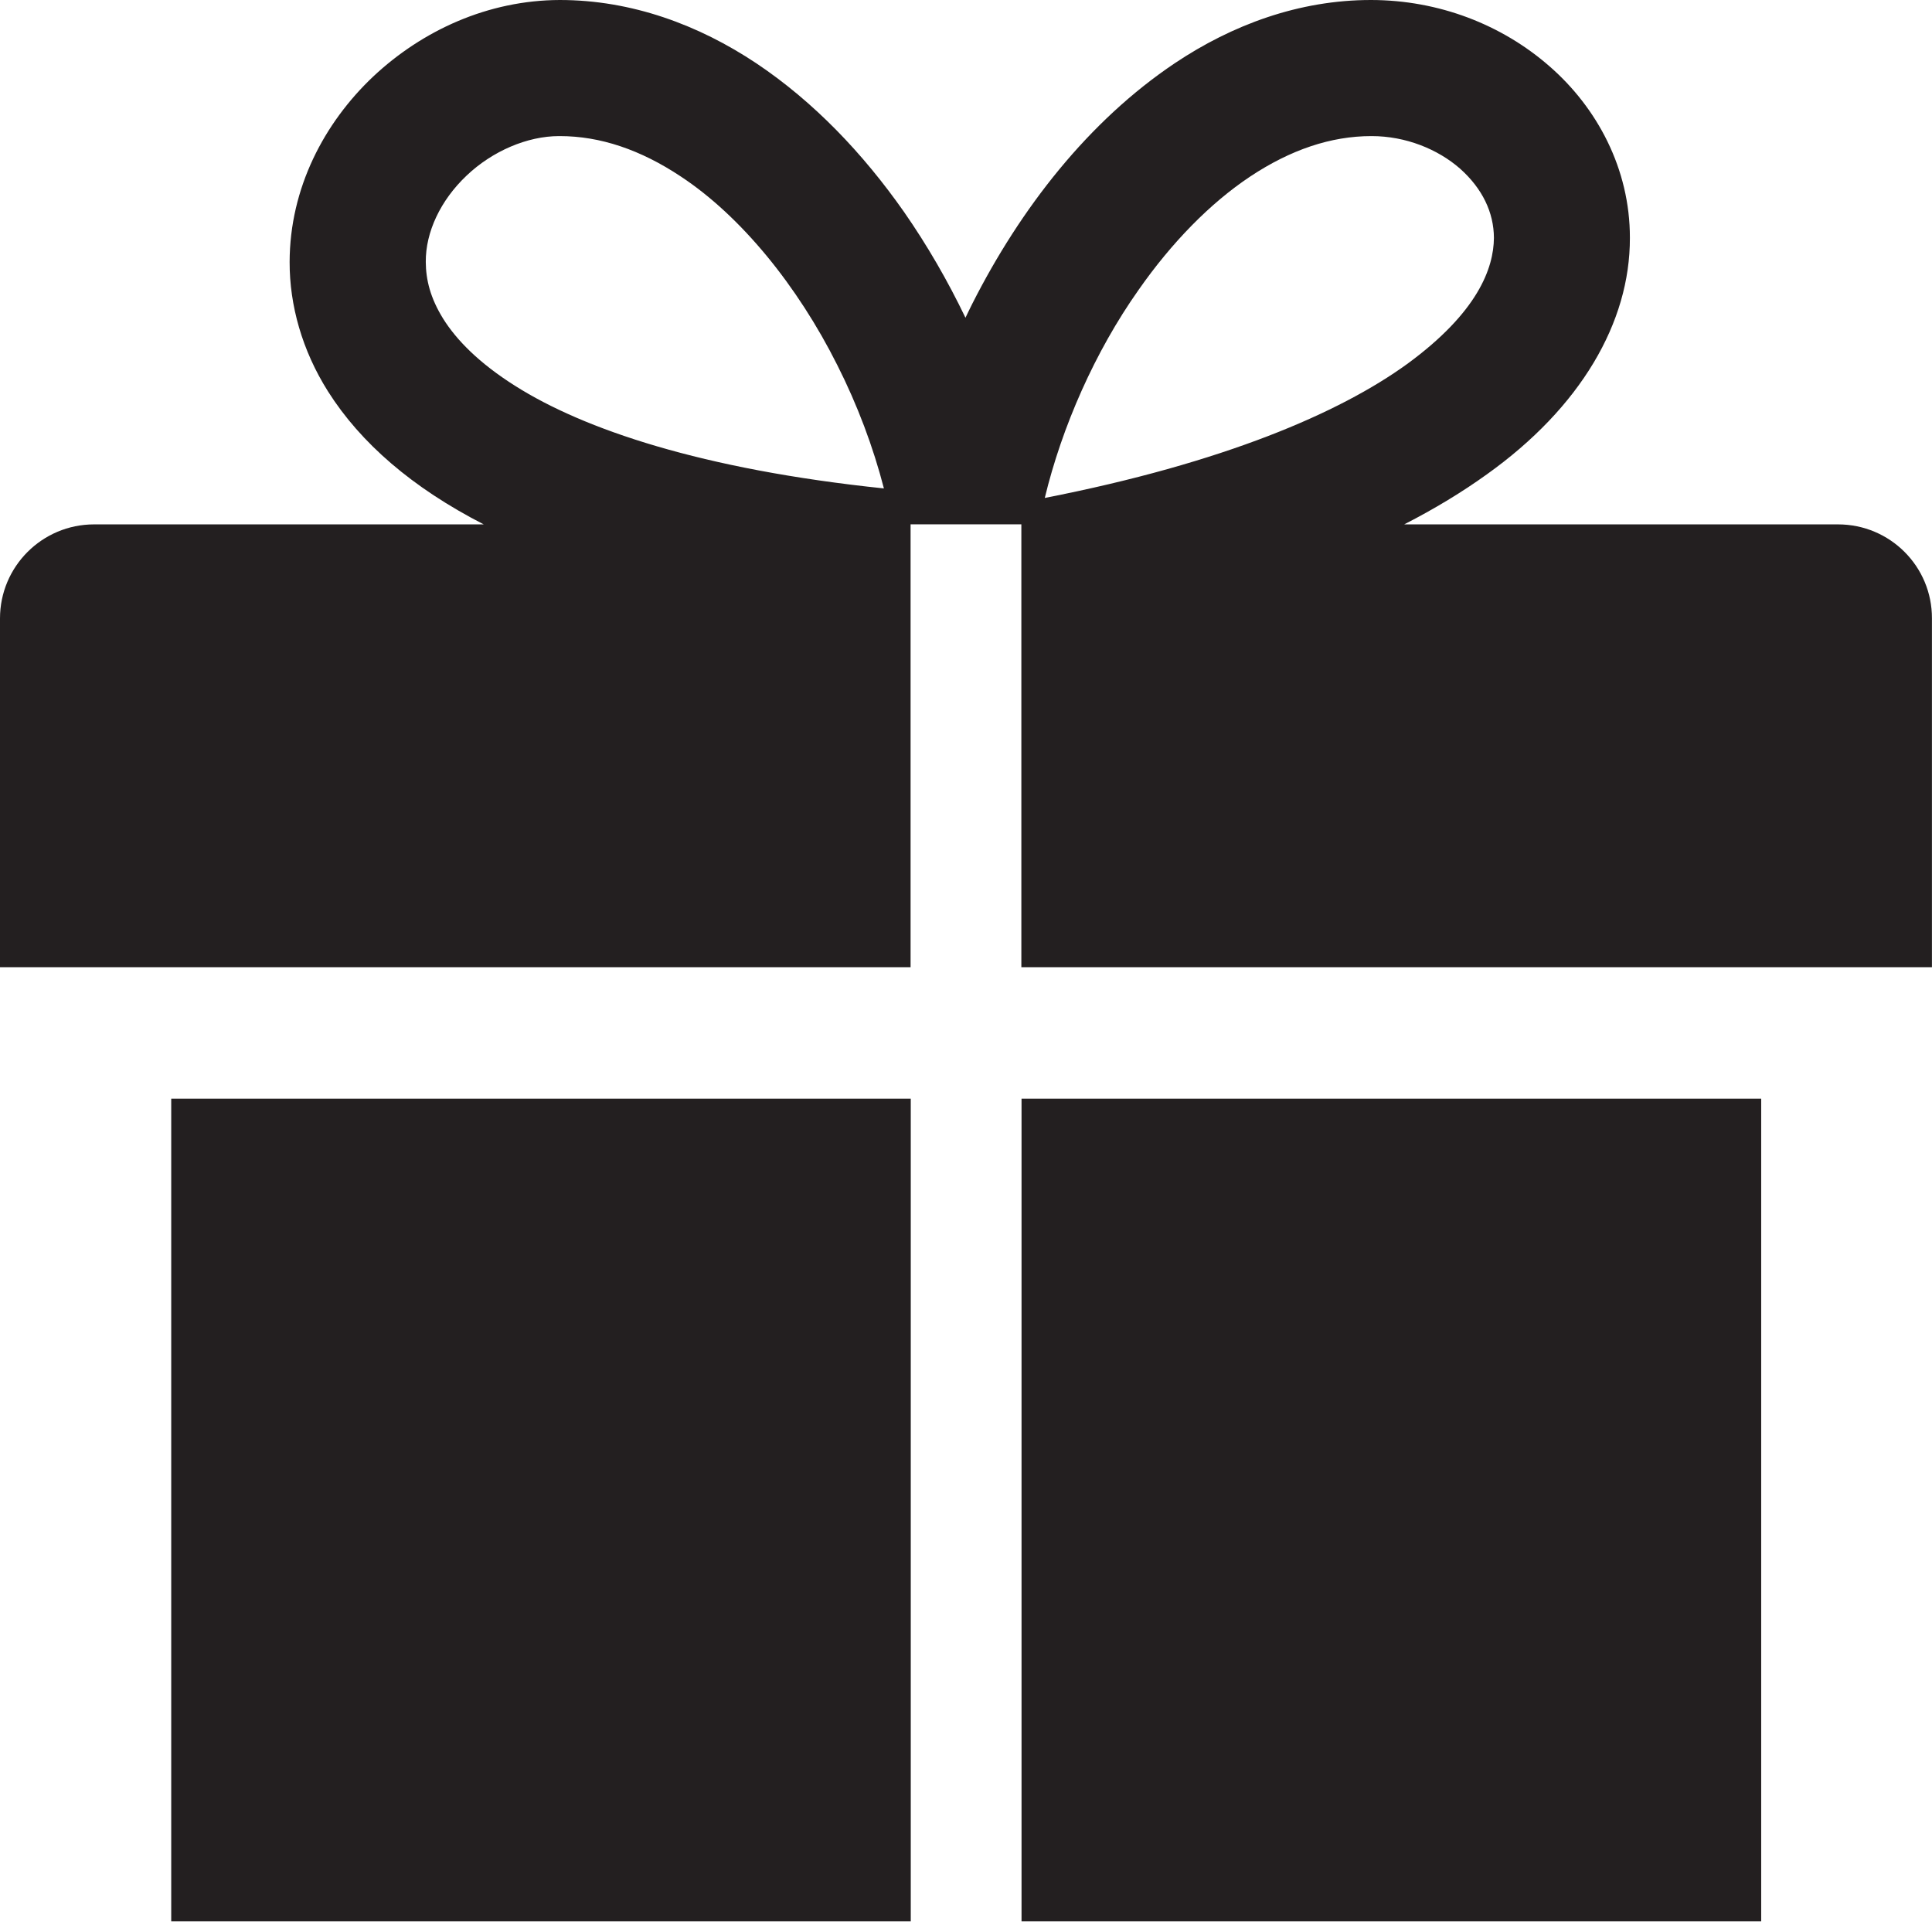
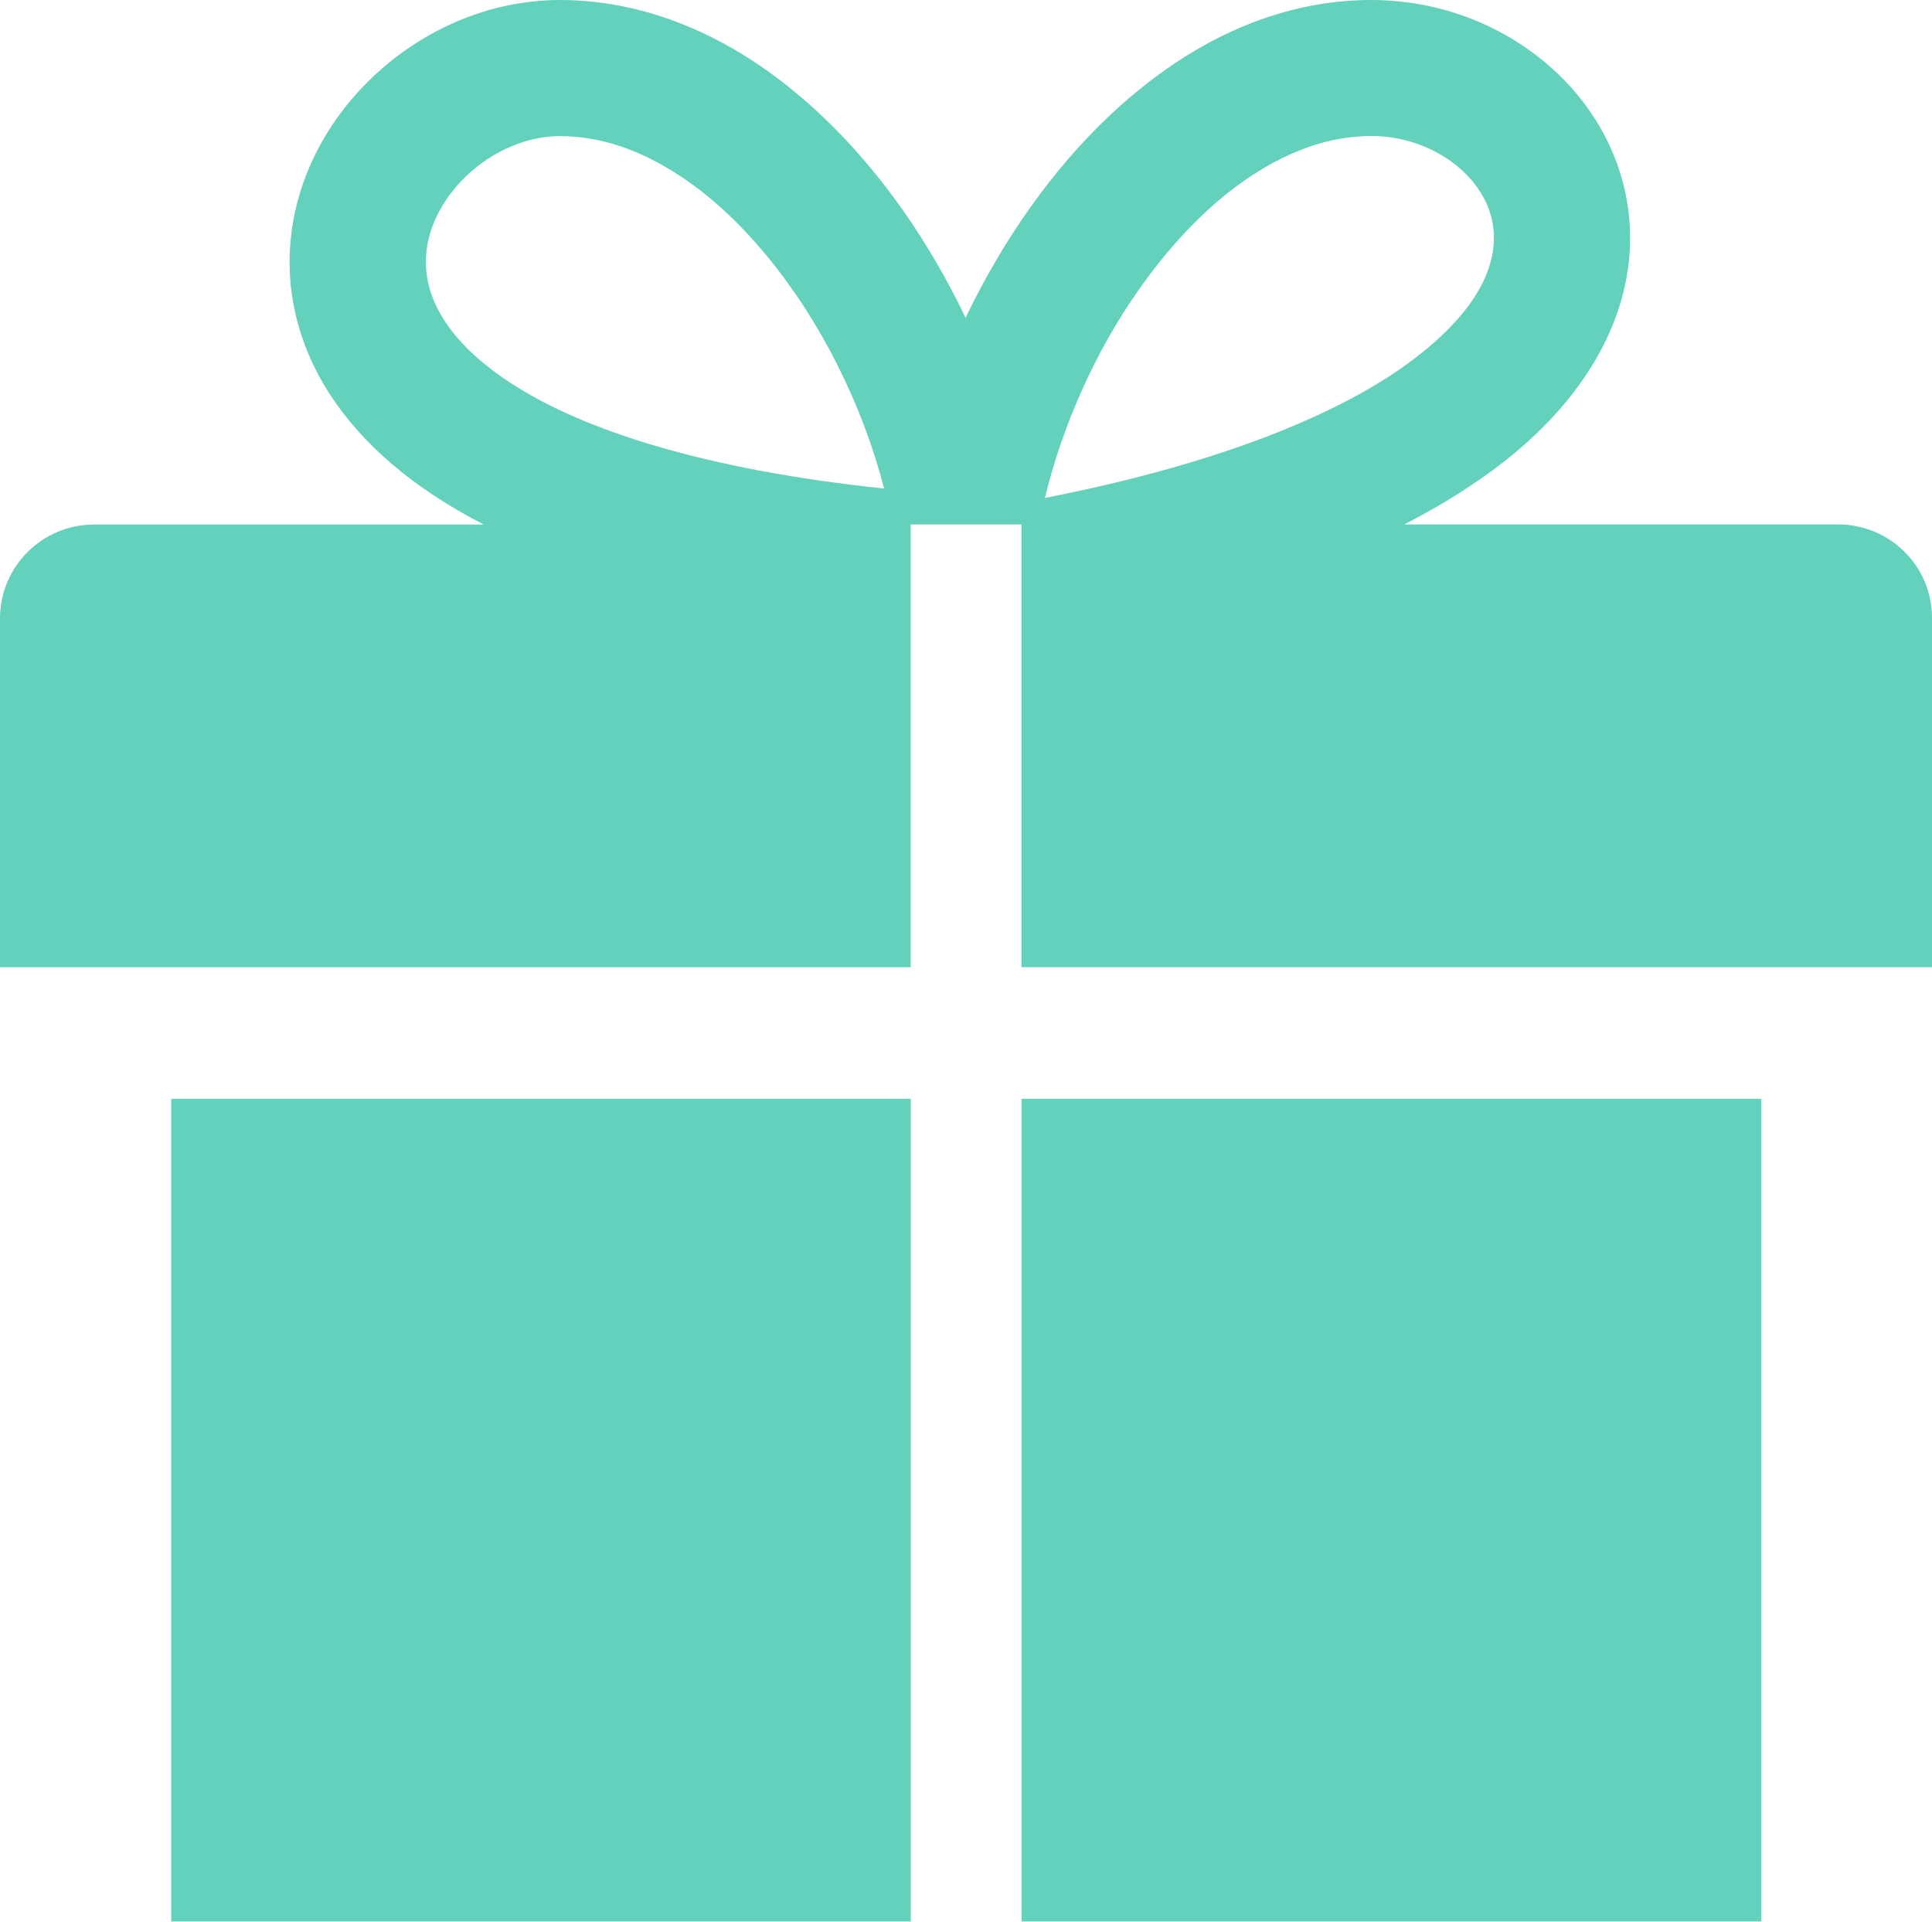
- <svg xmlns="http://www.w3.org/2000/svg" version="1.1" id="Layer_1" x="0px" y="0px" width="32.666px" height="32.486px" viewBox="239.665 239.757 32.666 32.486" enable-background="new 239.665 239.757 32.666 32.486" xml:space="preserve">
-   <path fill="#231F20" d="M242.56,272.243h12.504v-13.91H242.56V272.243z M270.742,248.623h-7.335 c0.521-0.267,0.984-0.549,1.396-0.845c1.588-1.133,2.424-2.57,2.42-3.999c0.002-1.169-0.556-2.202-1.359-2.901 c-0.805-0.704-1.869-1.119-3.016-1.121c-1.22-0.001-2.352,0.421-3.32,1.069c-1.459,0.979-2.606,2.451-3.424,4.067 c-0.039,0.079-0.078,0.157-0.115,0.236c-0.299-0.623-0.647-1.226-1.041-1.792c-0.691-0.985-1.523-1.86-2.497-2.511 c-0.97-0.646-2.103-1.069-3.322-1.069c-1.213,0.004-2.323,0.514-3.155,1.295c-0.828,0.783-1.41,1.885-1.412,3.135 c-0.002,0.73,0.211,1.494,0.649,2.188c0.552,0.872,1.424,1.628,2.633,2.248h-6.588c-0.878,0-1.591,0.712-1.591,1.59v5.897h15.396 v-7.488h1.873v7.488h15.396v-5.897C272.333,249.334,271.621,248.623,270.742,248.623 M248.38,246.284 c-0.622-0.391-1-0.785-1.22-1.135c-0.22-0.354-0.294-0.662-0.296-0.963c-0.004-0.504,0.248-1.042,0.691-1.461 c0.437-0.415,1.028-0.667,1.562-0.667h0.013c0.685,0,1.366,0.231,2.046,0.683c1.018,0.671,1.975,1.85,2.645,3.187 c0.342,0.676,0.609,1.39,0.789,2.087C251.528,247.694,249.532,247.013,248.38,246.284 M258.917,244.657 c0.557-0.797,1.21-1.466,1.887-1.916c0.68-0.451,1.362-0.683,2.047-0.683h0.006c0.574,0,1.117,0.22,1.494,0.55 c0.377,0.336,0.571,0.739,0.573,1.171c-0.004,0.512-0.272,1.259-1.467,2.132c-1.138,0.825-3.101,1.673-6.127,2.265 C257.62,246.974,258.177,245.704,258.917,244.657 M256.937,272.243h12.506v-13.91h-12.506V272.243z" />
+ <svg xmlns="http://www.w3.org/2000/svg" version="1.1" id="Layer_1" x="0px" y="0px" width="30.497px" height="30.33px" viewBox="0.751 0.835 30.497 30.33" enable-background="new 0.751 0.835 30.497 30.33" xml:space="preserve">
+   <path fill="#63D1BB" d="M3.454,31.165h11.674V18.179H3.454V31.165z M29.766,9.113h-6.848c0.486-0.25,0.92-0.514,1.305-0.79  c1.482-1.058,2.263-2.399,2.259-3.733c0.002-1.091-0.521-2.056-1.269-2.708c-0.752-0.658-1.746-1.046-2.815-1.047  c-1.14-0.001-2.198,0.393-3.101,0.998c-1.361,0.914-2.434,2.289-3.196,3.798c-0.037,0.073-0.073,0.146-0.108,0.22  c-0.279-0.583-0.604-1.145-0.972-1.674c-0.646-0.919-1.422-1.735-2.331-2.344c-0.906-0.604-1.963-0.998-3.103-0.998  C8.455,0.838,7.417,1.313,6.642,2.043C5.869,2.774,5.325,3.804,5.322,4.971C5.32,5.653,5.52,6.367,5.929,7.014  c0.515,0.813,1.33,1.521,2.459,2.101H2.236c-0.82,0-1.485,0.664-1.485,1.482v5.506h14.375V9.113h1.749v6.989h14.373v-5.506  C31.252,9.775,30.586,9.113,29.766,9.113 M8.888,6.929c-0.58-0.364-0.933-0.732-1.138-1.06C7.544,5.539,7.476,5.251,7.474,4.97  C7.47,4.5,7.705,3.997,8.12,3.606c0.407-0.389,0.959-0.622,1.458-0.622h0.011c0.64,0,1.276,0.216,1.911,0.638  c0.951,0.626,1.845,1.728,2.47,2.975c0.319,0.632,0.569,1.299,0.737,1.949C11.827,8.245,9.963,7.609,8.888,6.929 M18.727,5.409  c0.52-0.744,1.128-1.369,1.761-1.788c0.636-0.421,1.271-0.639,1.911-0.639h0.005c0.536,0,1.043,0.205,1.396,0.515  c0.352,0.313,0.533,0.688,0.533,1.093c-0.002,0.479-0.252,1.175-1.369,1.99c-1.062,0.771-2.894,1.562-5.719,2.115  C17.516,7.573,18.035,6.387,18.727,5.409 M16.877,31.165h11.676V18.179H16.877V31.165z" />
</svg>
